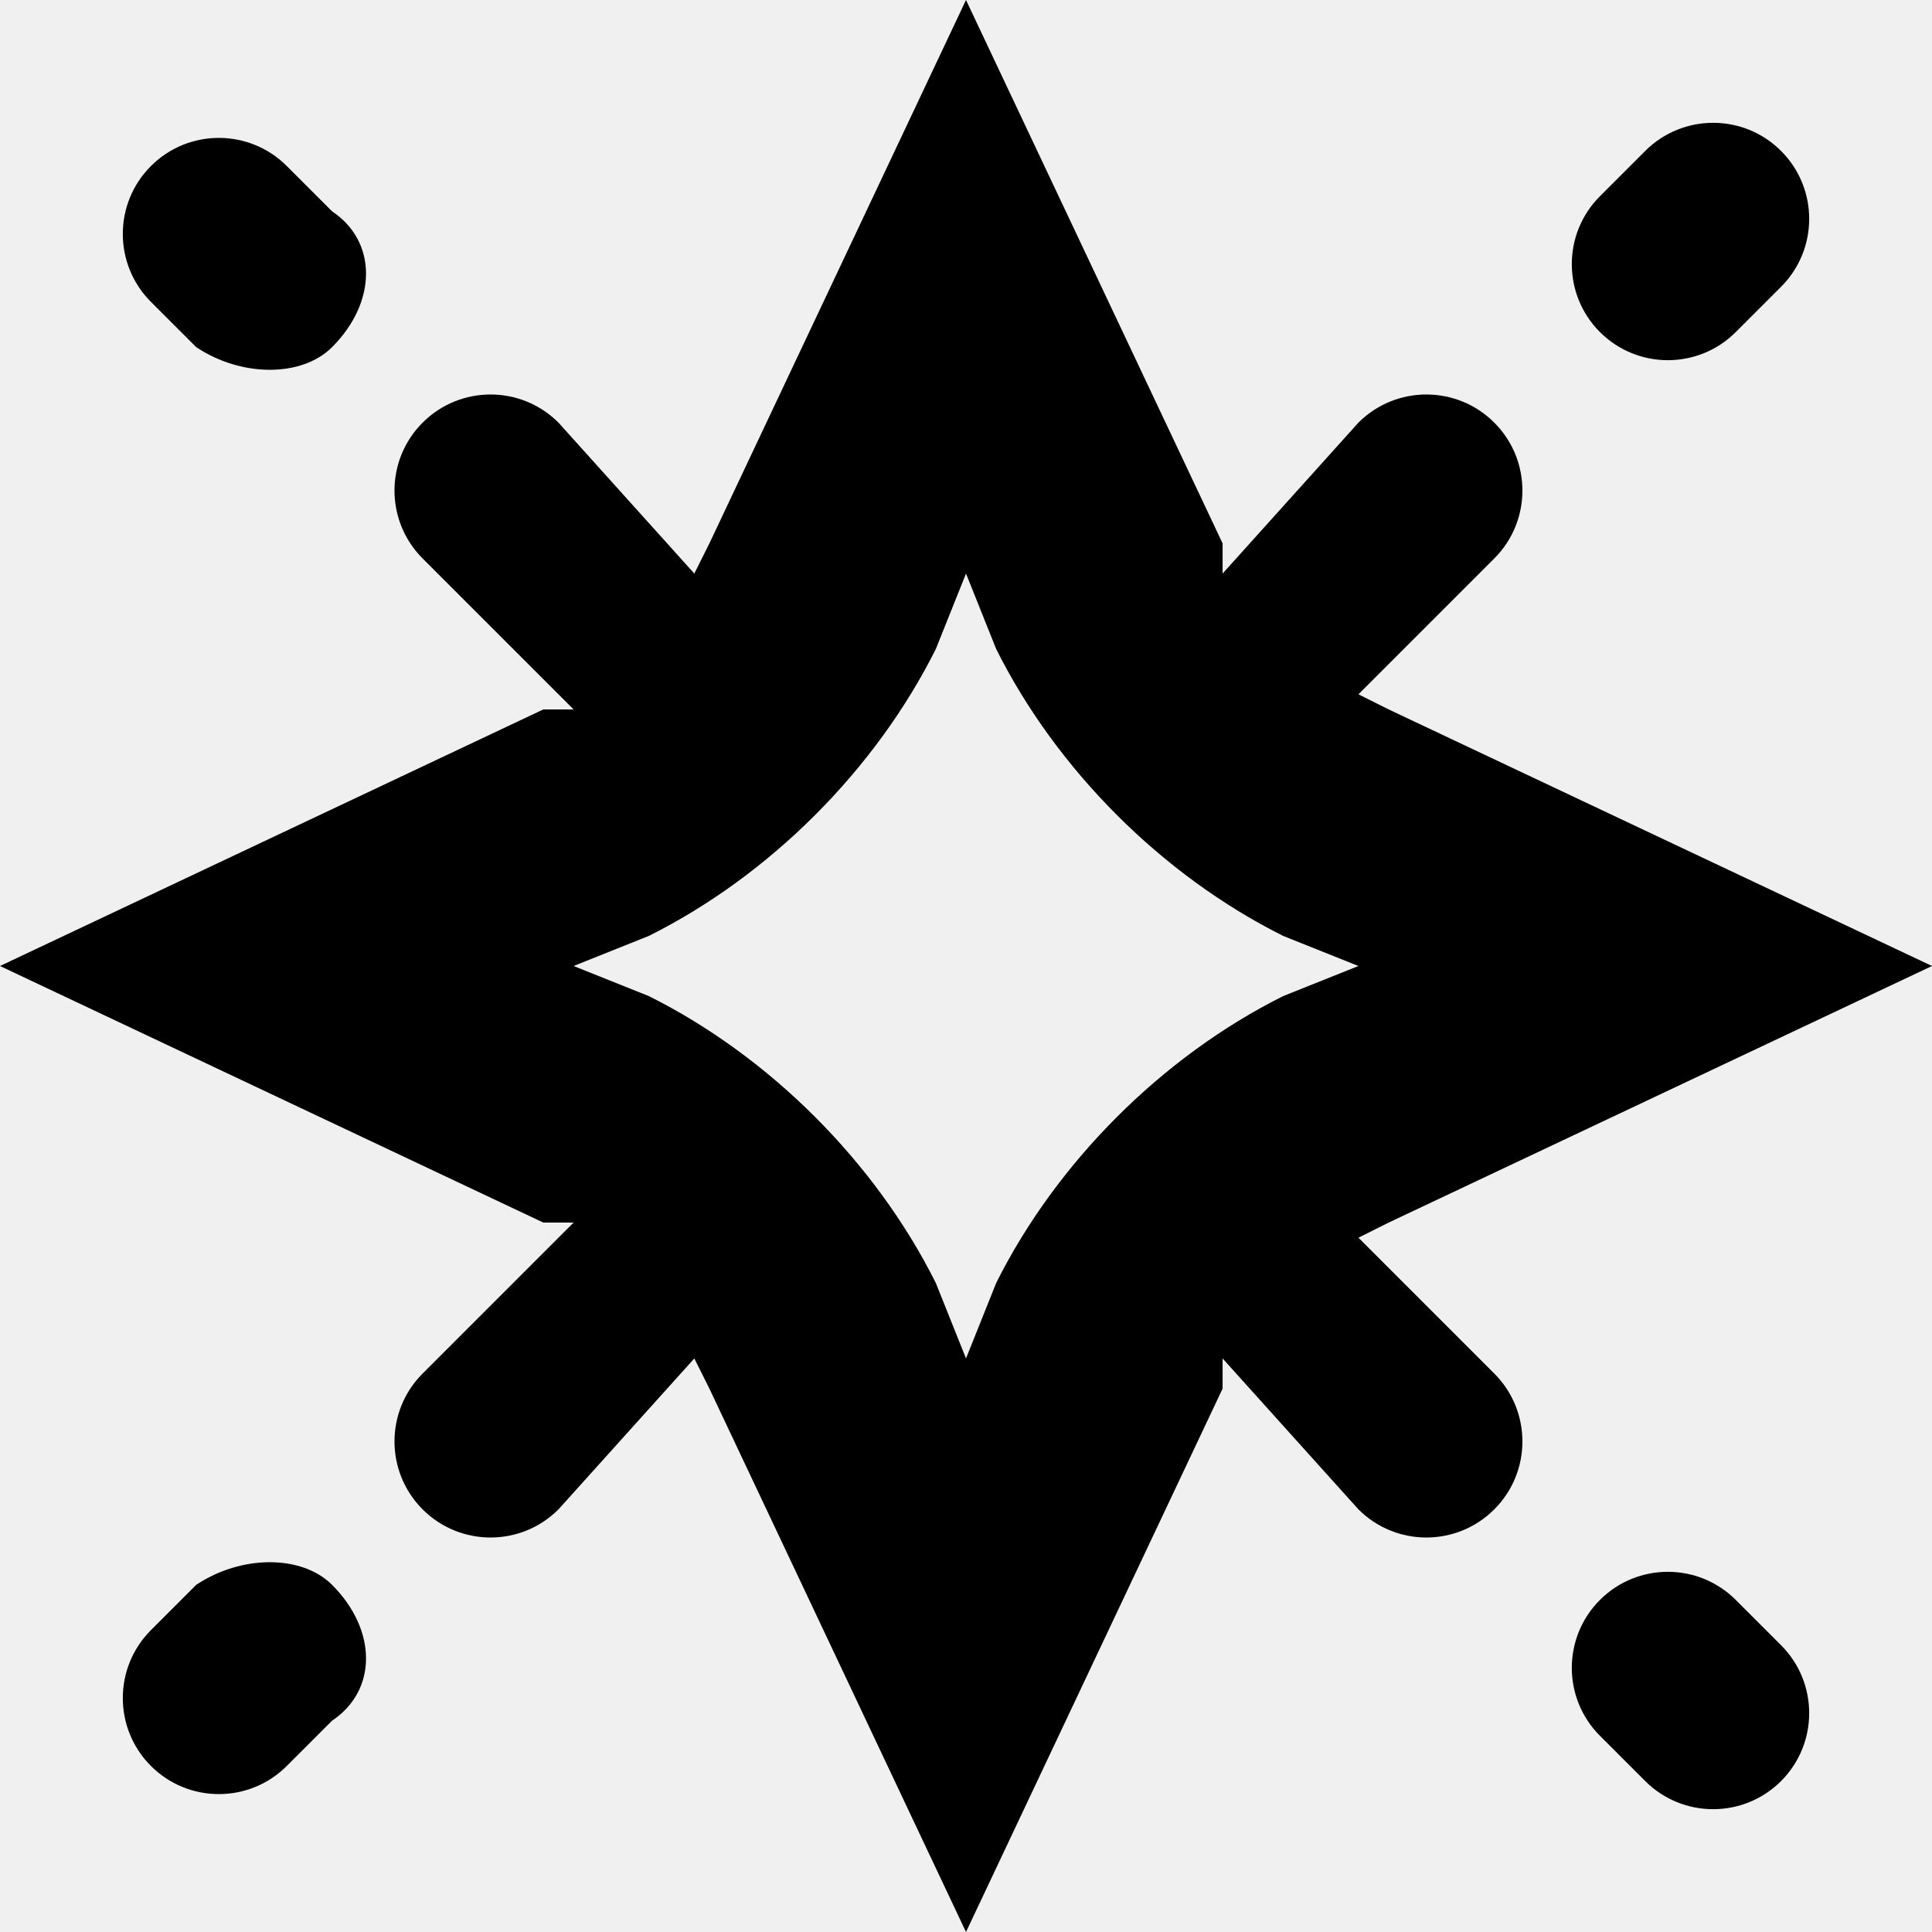
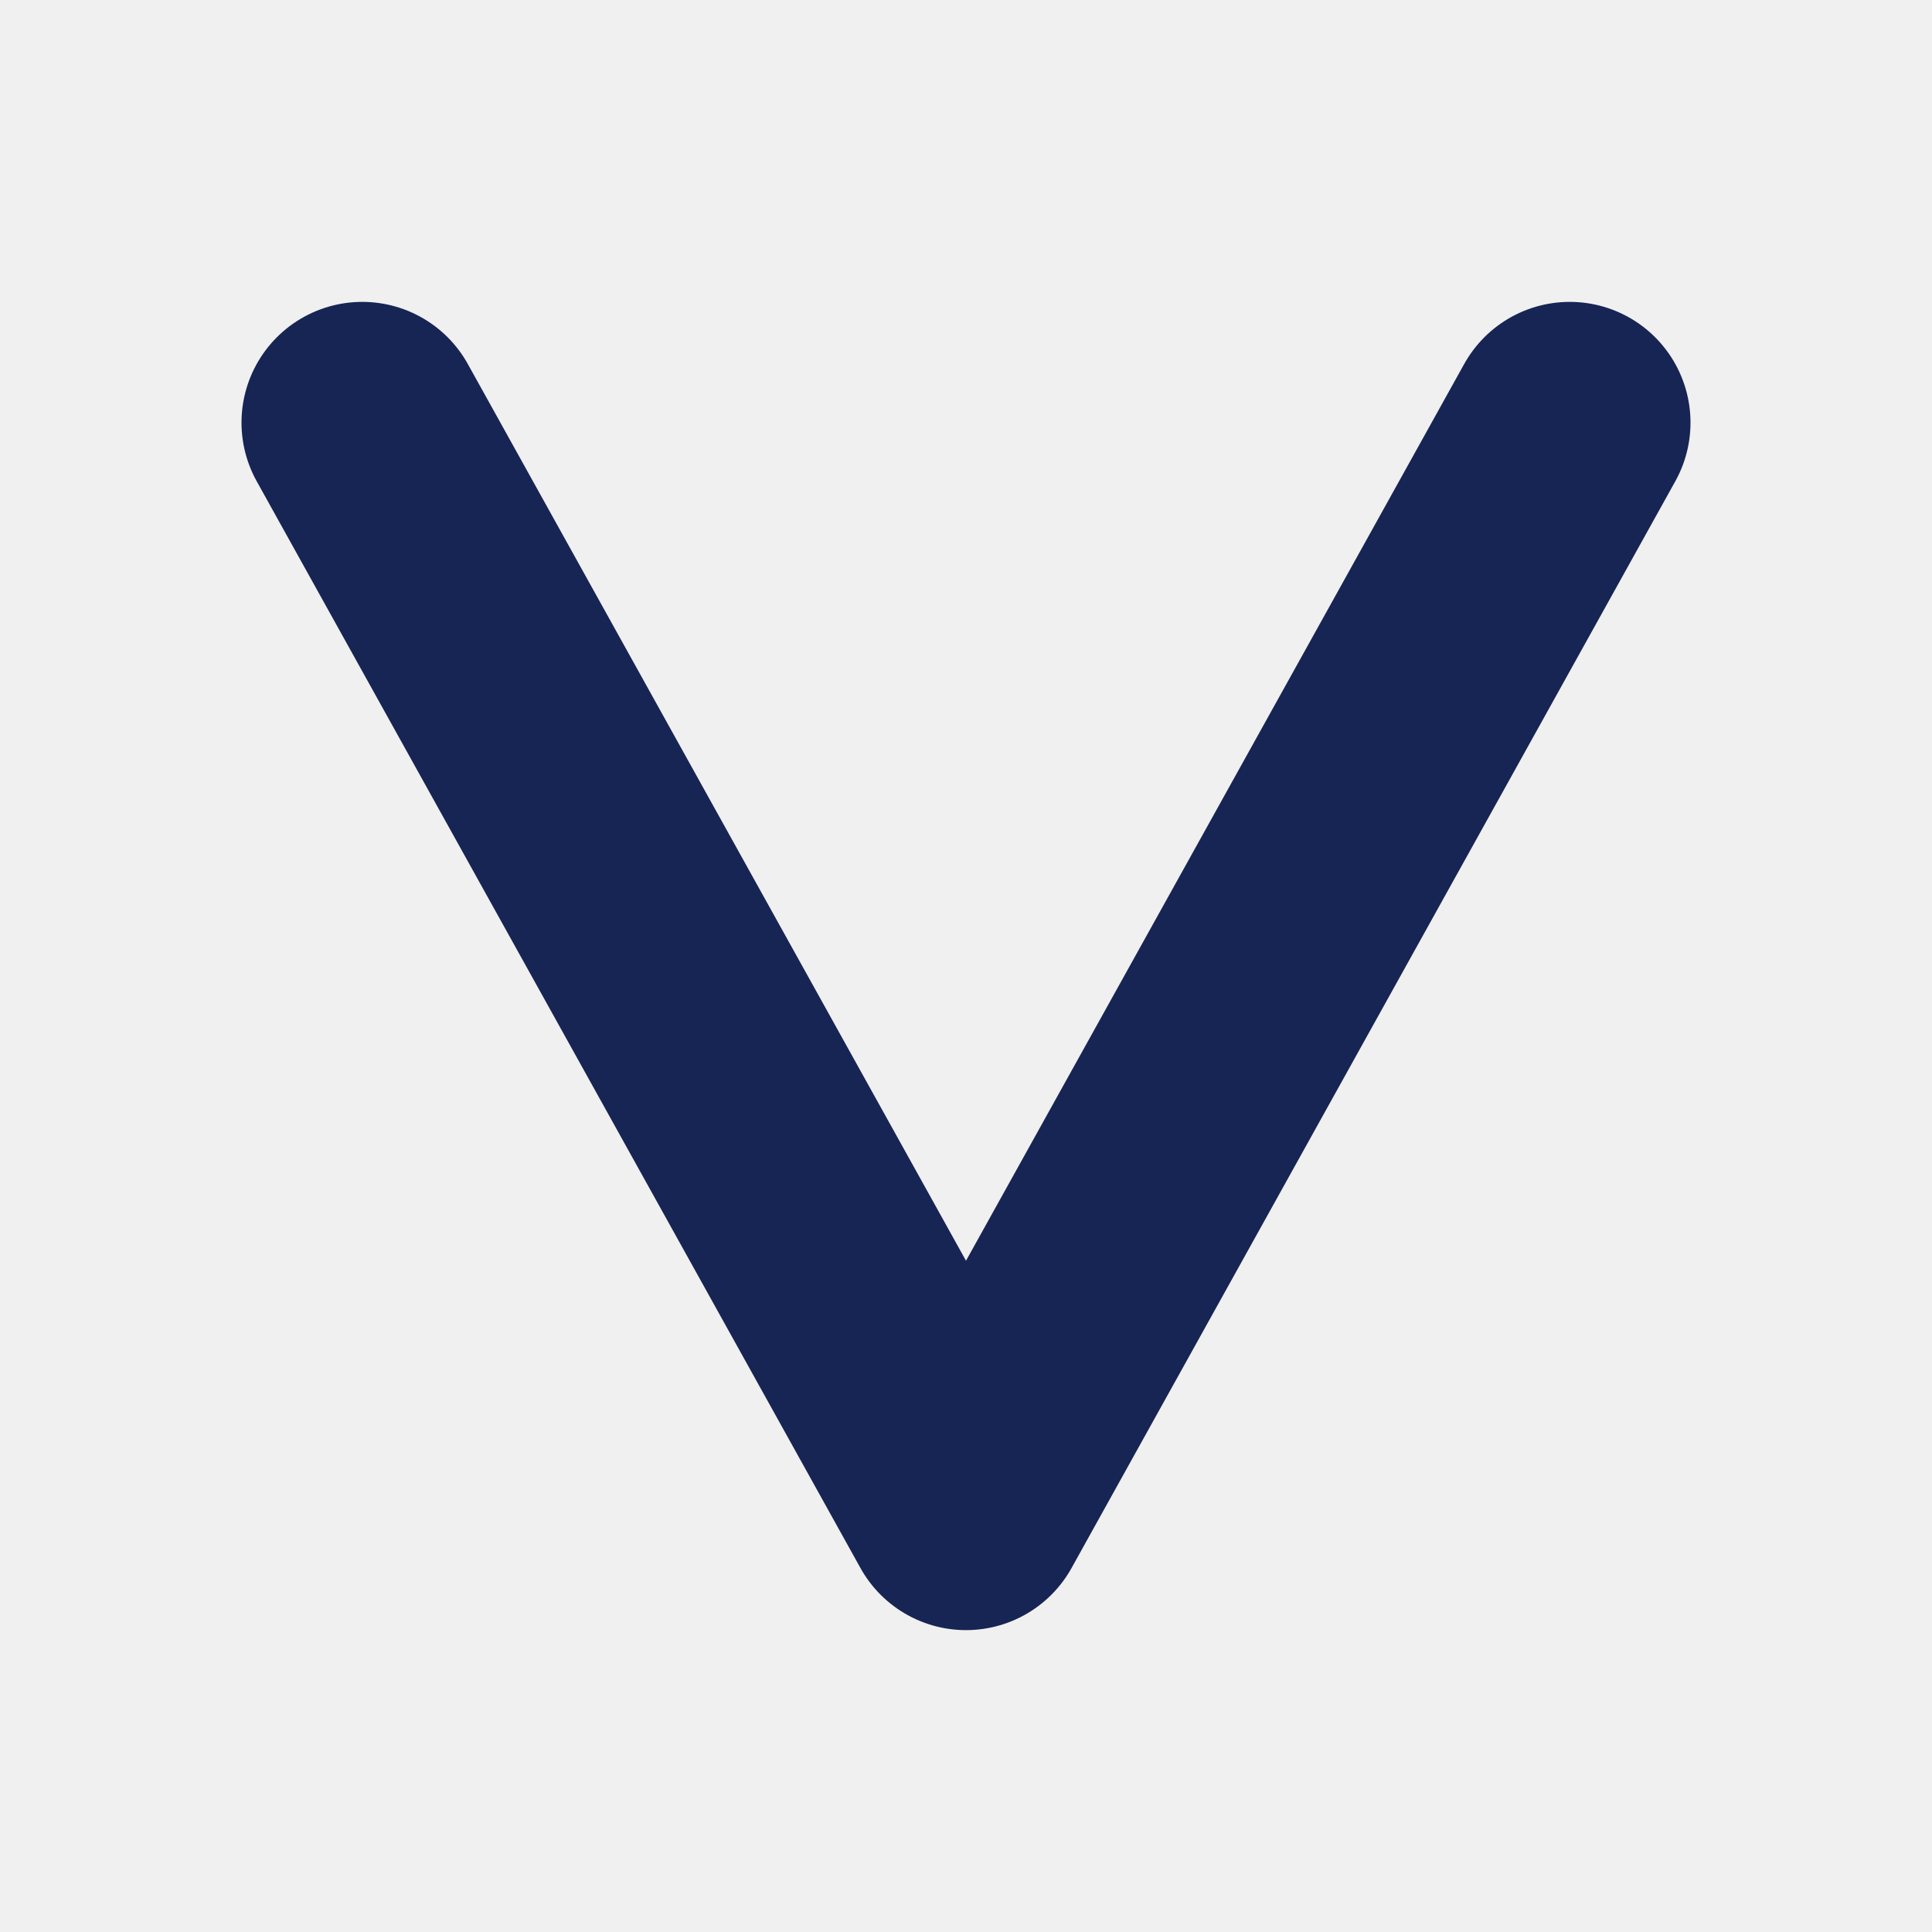
- <svg xmlns="http://www.w3.org/2000/svg" viewBox="0 0 128 128">
-   <path fill-rule="evenodd" d="M81 36 64 0 47 36l-1 2-9-10a6 6 0 0 0-9 9l10 10h-2L0 64l36 17h2L28 91a6 6 0 1 0 9 9l9-10 1 2 17 36 17-36v-2l9 10a6 6 0 1 0 9-9l-9-9 2-1 36-17-36-17-2-1 9-9a6 6 0 1 0-9-9l-9 10v-2Zm-17 2-2 5c-4 8-11 15-19 19l-5 2 5 2c8 4 15 11 19 19l2 5 2-5c4-8 11-15 19-19l5-2-5-2c-8-4-15-11-19-19l-2-5Z" clip-rule="evenodd" />
-   <path d="M118 19a6 6 0 0 0-9-9l-3 3a6 6 0 1 0 9 9l3-3Zm-96 4c-2 2-6 2-9 0l-3-3a6 6 0 1 1 9-9l3 3c3 2 3 6 0 9Zm0 82c-2-2-6-2-9 0l-3 3a6 6 0 1 0 9 9l3-3c3-2 3-6 0-9Zm96 4a6 6 0 0 1-9 9l-3-3a6 6 0 1 1 9-9l3 3Z" />
-   <style>path{fill:#000}@media (prefers-color-scheme:dark){path{fill:#fff}}</style>
+ <svg xmlns="http://www.w3.org/2000/svg" viewBox="0 0 64 64">
+   <path d="M12 14 32 50 52 14" fill="none" stroke="#172554" stroke-width="8" stroke-linecap="round" stroke-linejoin="round" />
+   <style>@media (prefers-color-scheme: dark) { path { stroke: #bfdbfe; } }</style>
</svg>
